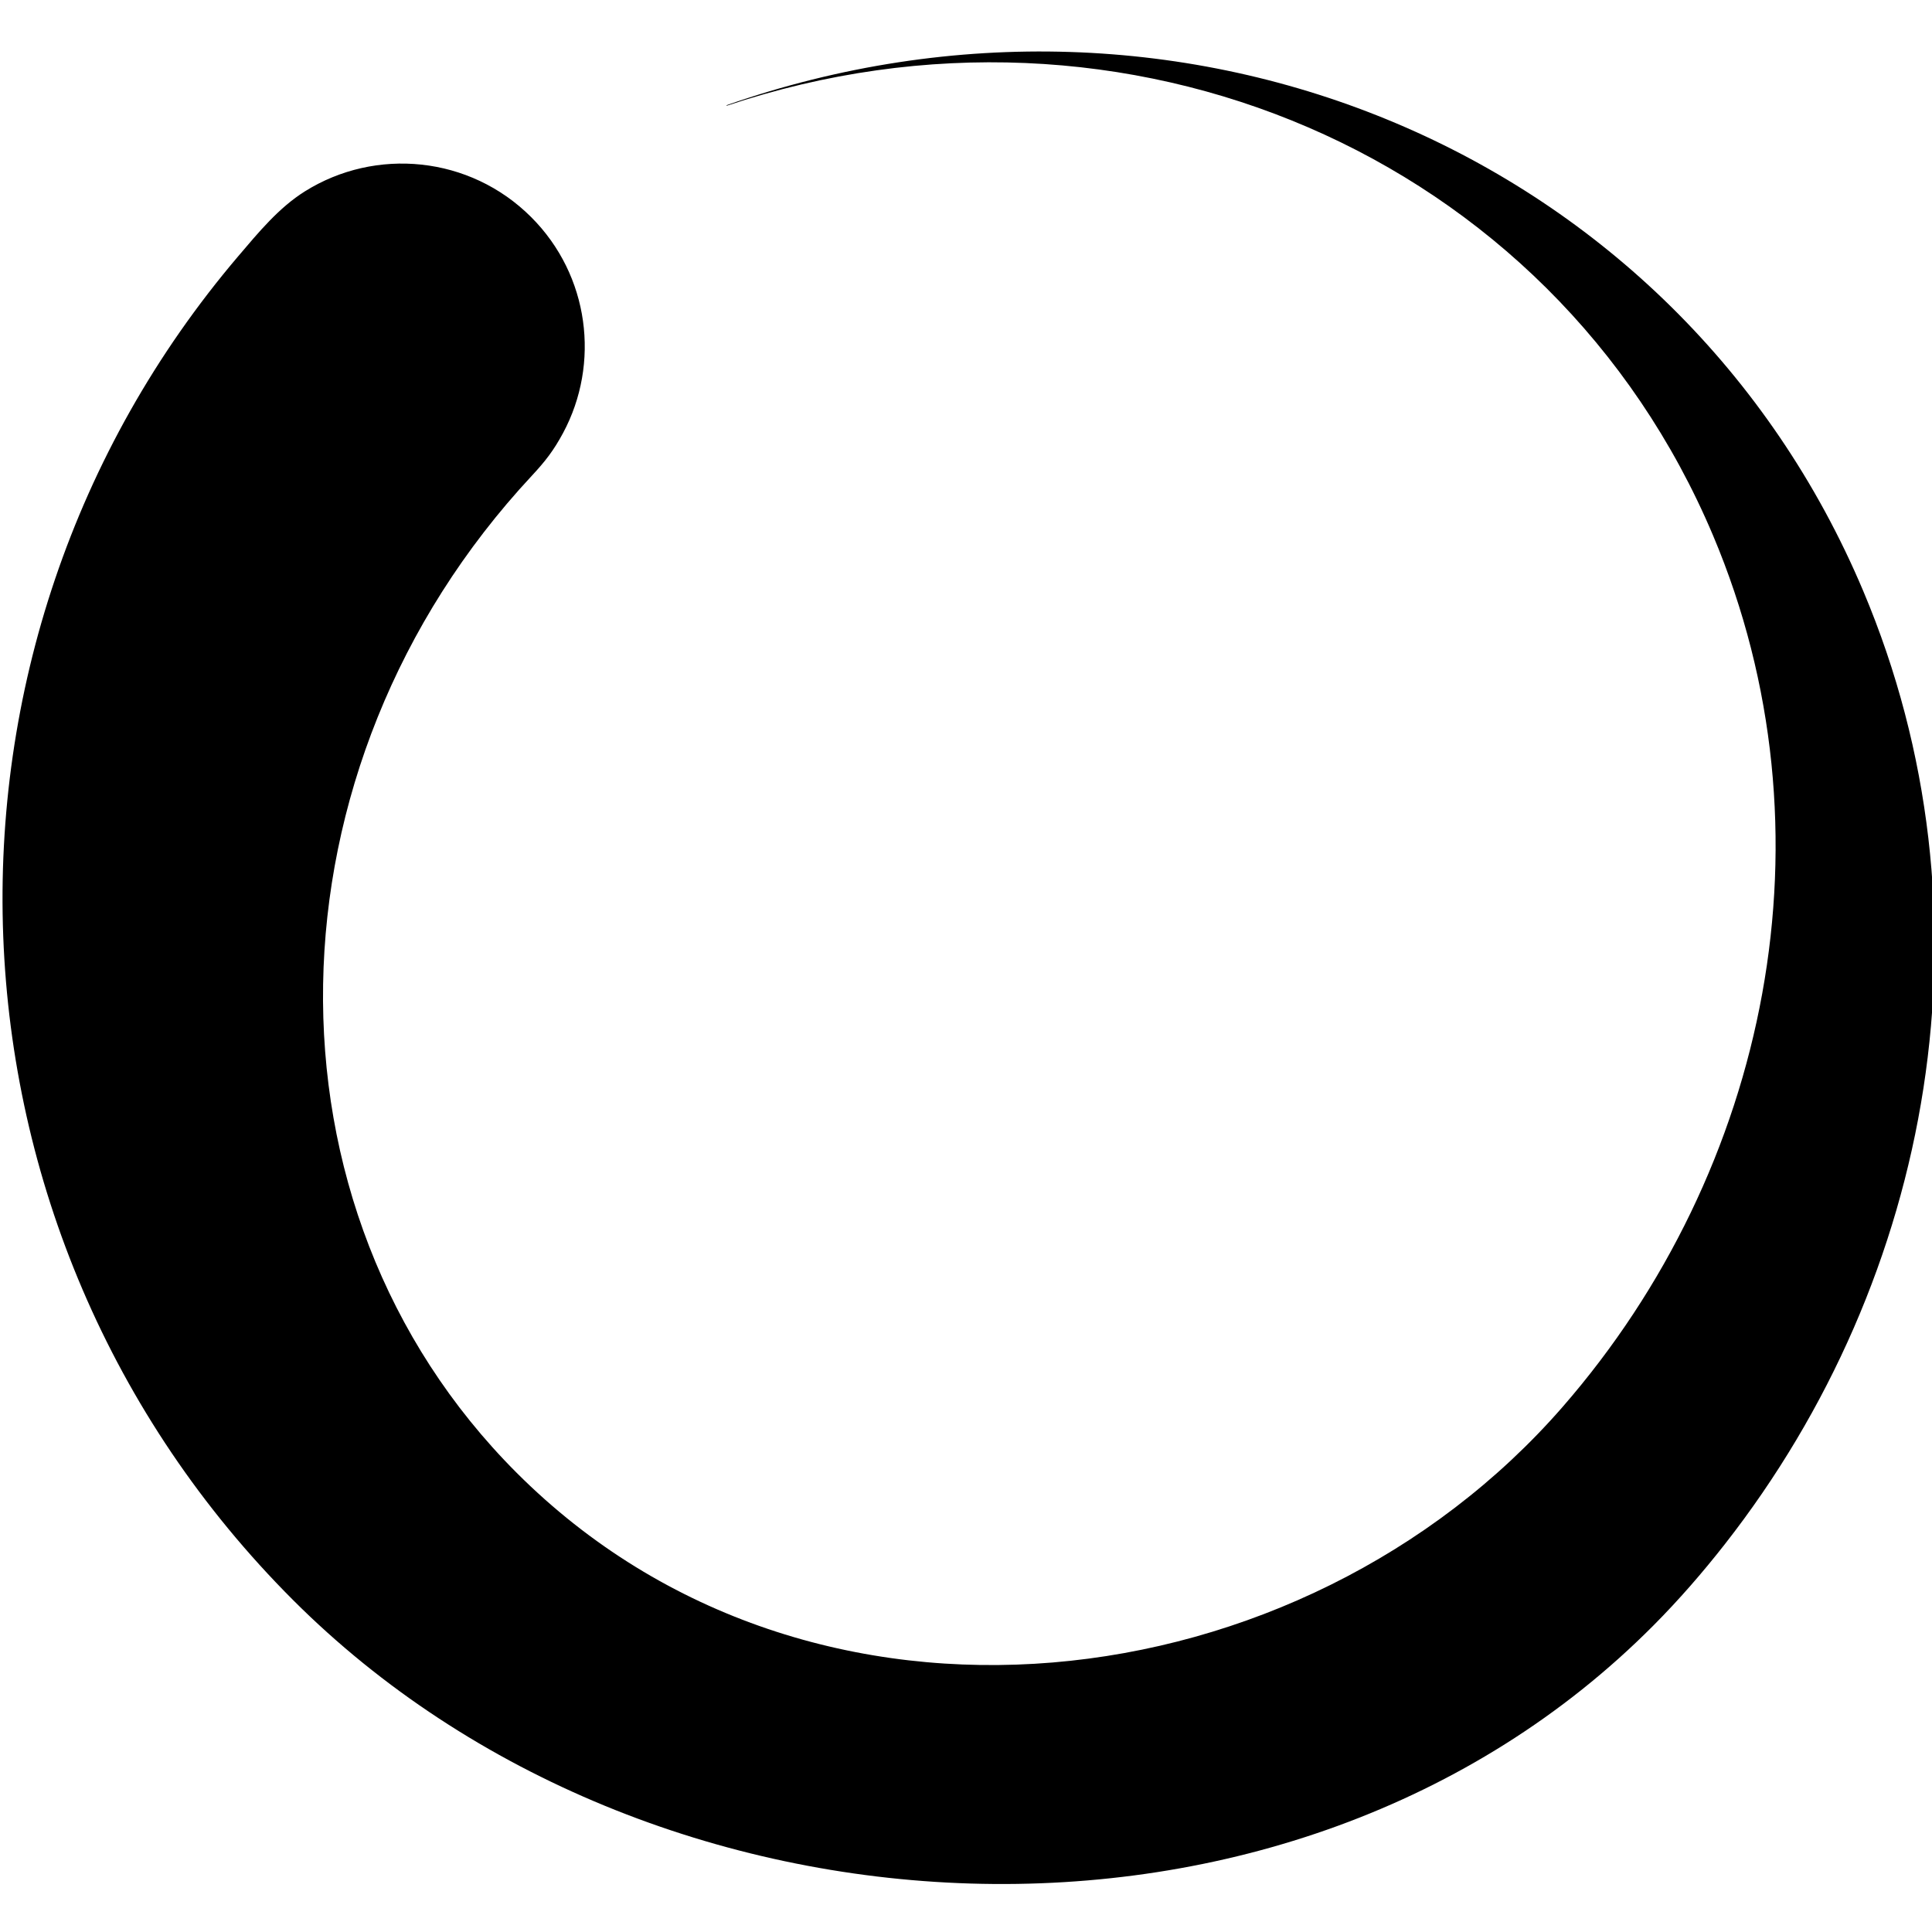
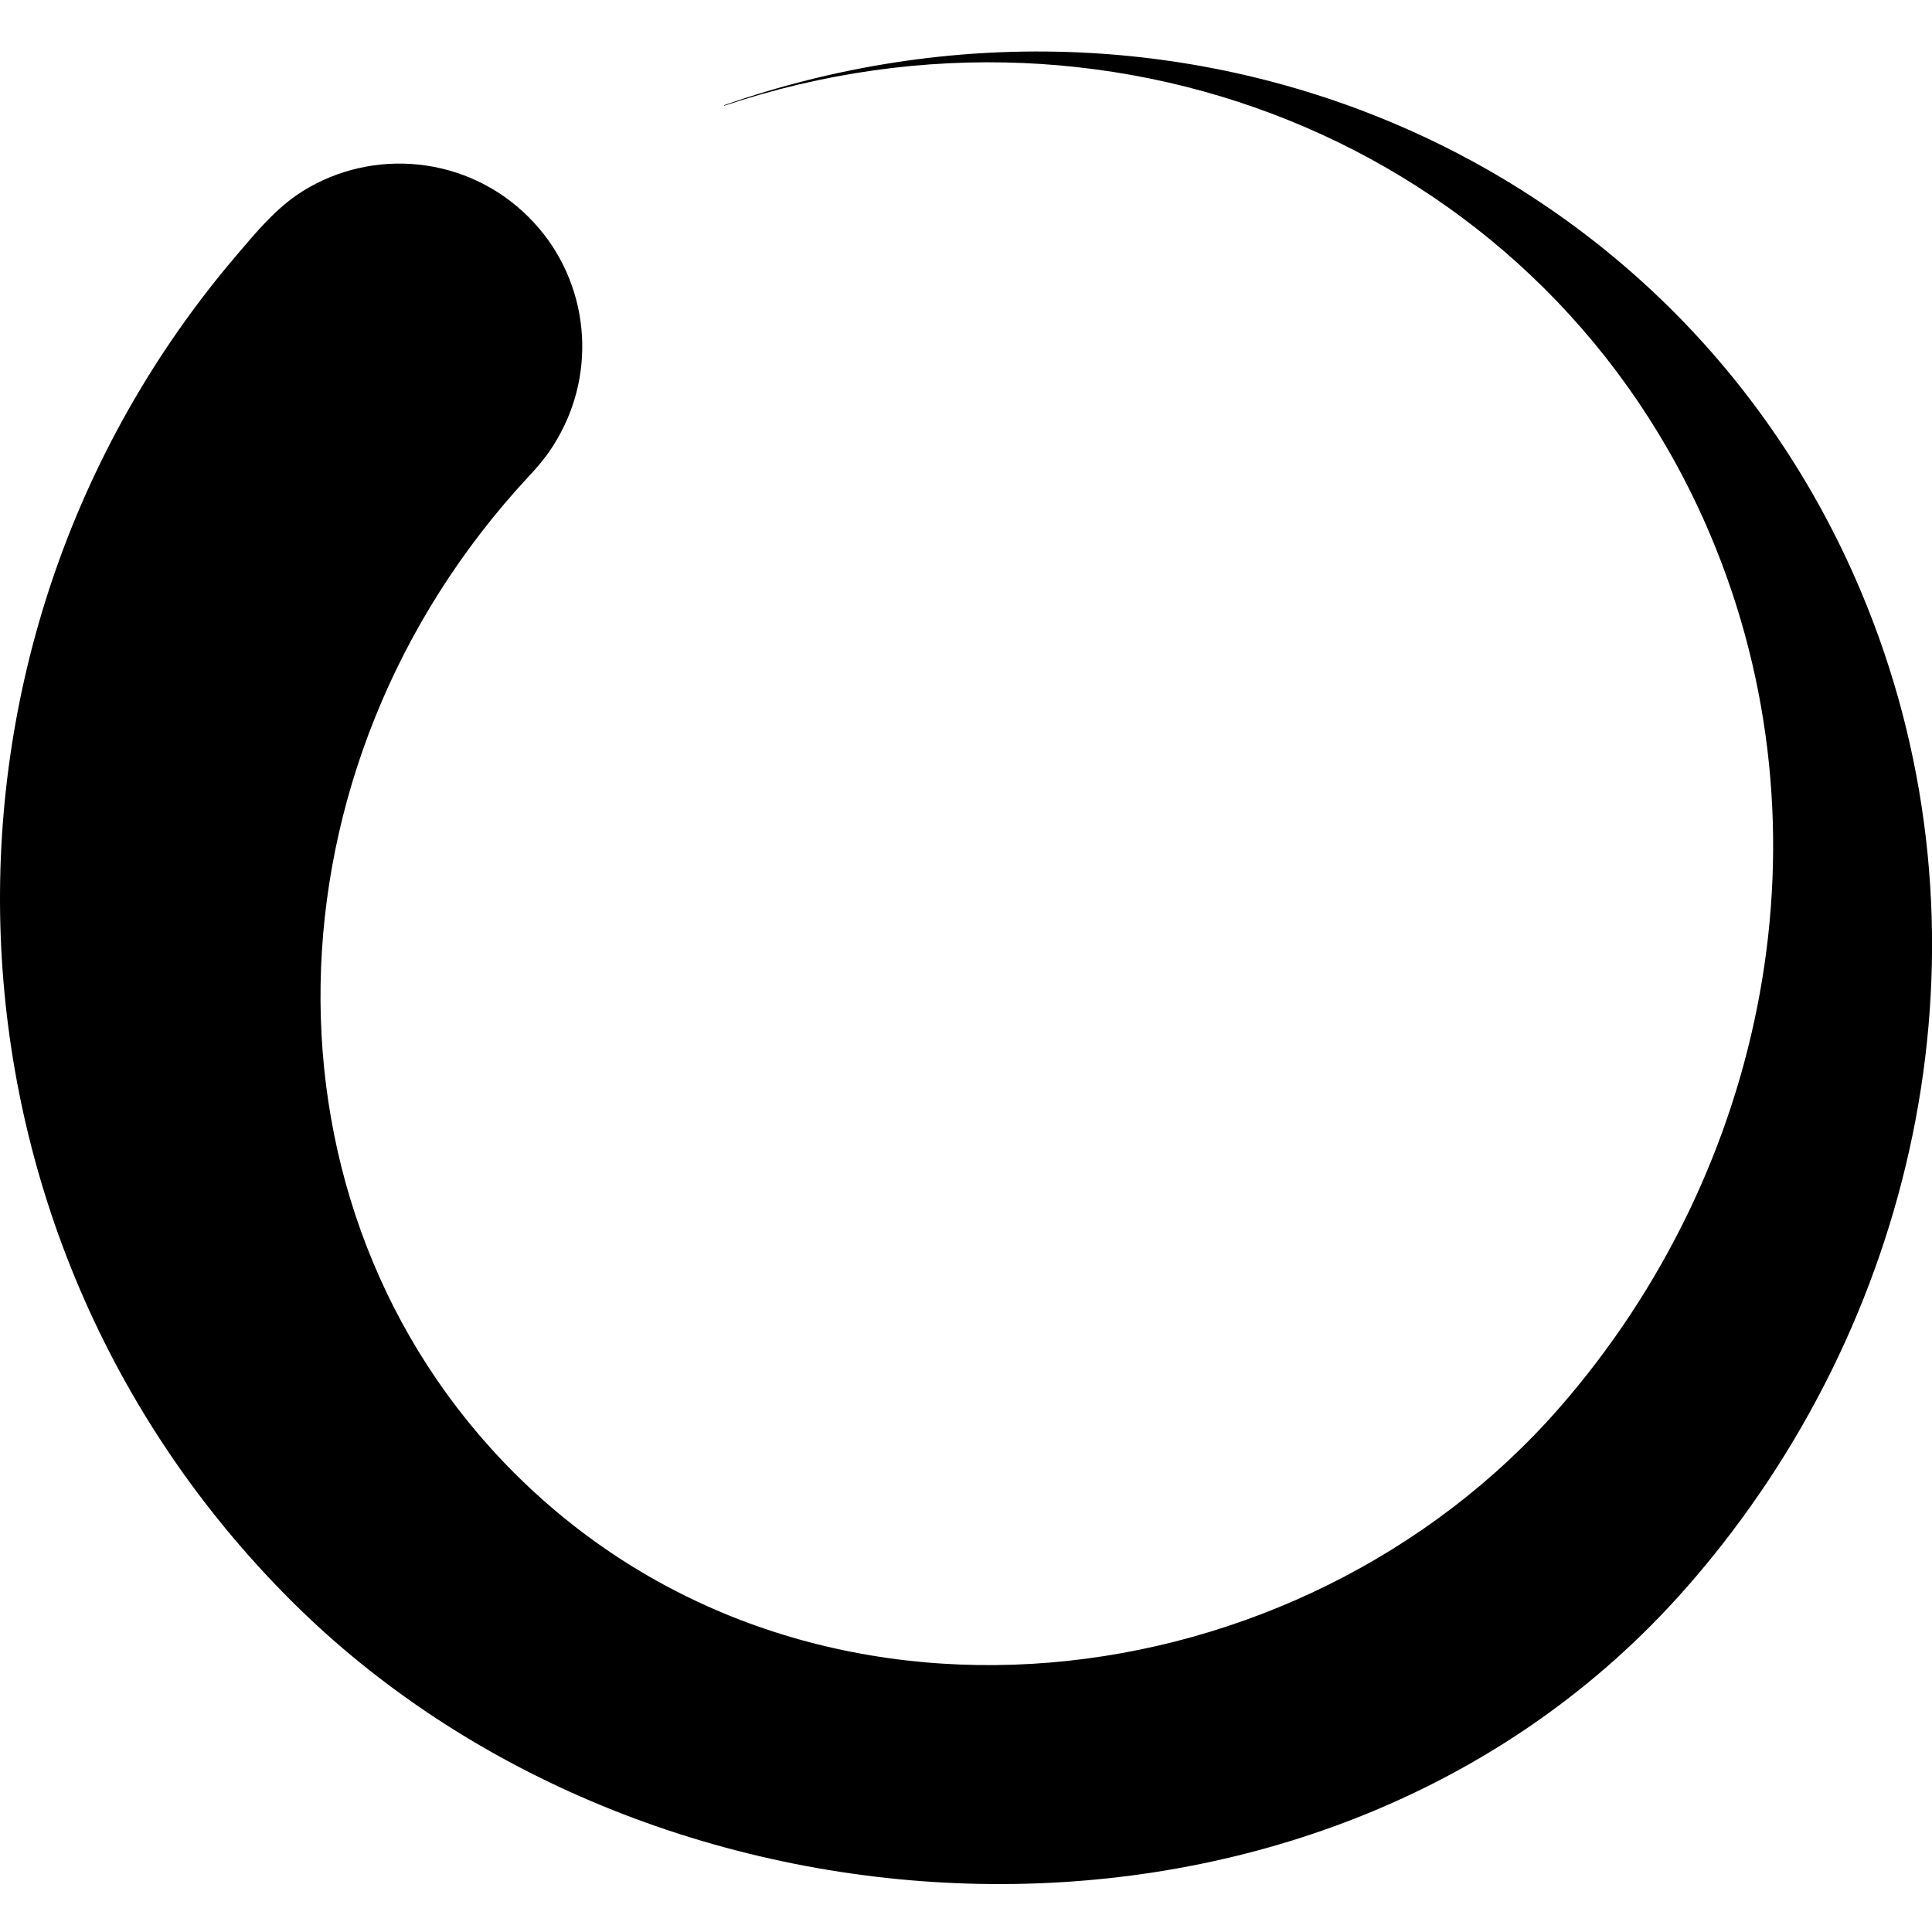
- <svg xmlns="http://www.w3.org/2000/svg" width="1000.032" height="1000">
-   <path class="fil0" d="M855.874 841.338c-188.268 189.444 -519.825 171.223 -704.157 -13.109 -190.56 -190.56 -200.048 -493.728 -28.483 -695.516 10.739 -12.623 21.132 -25.234 34.585 -33.667 36.553 -22.89 85.347 -18.445 117.138 13.347 30.228 30.228 35.737 75.83 16.531 111.665 -4.893 9.117 -9.221 14.693 -16.299 22.289 -140.375 150.709 -144.886 378.867 -7.747 516.005 152.583 152.584 406.604 120.623 541.406 -34.133 106.781 -122.634 142.717 -297.392 77.857 -451.04 -83.615 -198.07 -305.207 -291.19 -510.476 -222.476l-.226 -.226c235.803 -82.501 492.218 23.489 588.42 251.384 70.374 166.699 36.667 355.204 -71.697 493.53 -11.48 14.653 -23.724 28.744 -36.852 41.948z" />
+ <svg xmlns="http://www.w3.org/2000/svg" width="1000" height="1000">
+   <path class="fil0" d="M854.569 841.338c-188.268 189.444 -519.825 171.223 -704.157 -13.109 -190.56 -190.56 -200.048 -493.728 -28.483 -695.516 10.739 -12.623 21.132 -25.234 34.585 -33.667 36.553 -22.89 85.347 -18.445 117.138 13.347 30.228 30.228 35.737 75.83 16.531 111.665 -4.893 9.117 -9.221 14.693 -16.299 22.289 -140.375 150.709 -144.886 378.867 -7.747 516.005 152.583 152.584 406.604 120.623 541.406 -34.133 106.781 -122.634 142.717 -297.392 77.857 -451.04 -83.615 -198.07 -305.207 -291.19 -510.476 -222.476l-.226 -.226c235.803 -82.501 492.218 23.489 588.42 251.384 70.374 166.699 36.667 355.204 -71.697 493.53 -11.48 14.653 -23.724 28.744 -36.852 41.948z" />
</svg>
